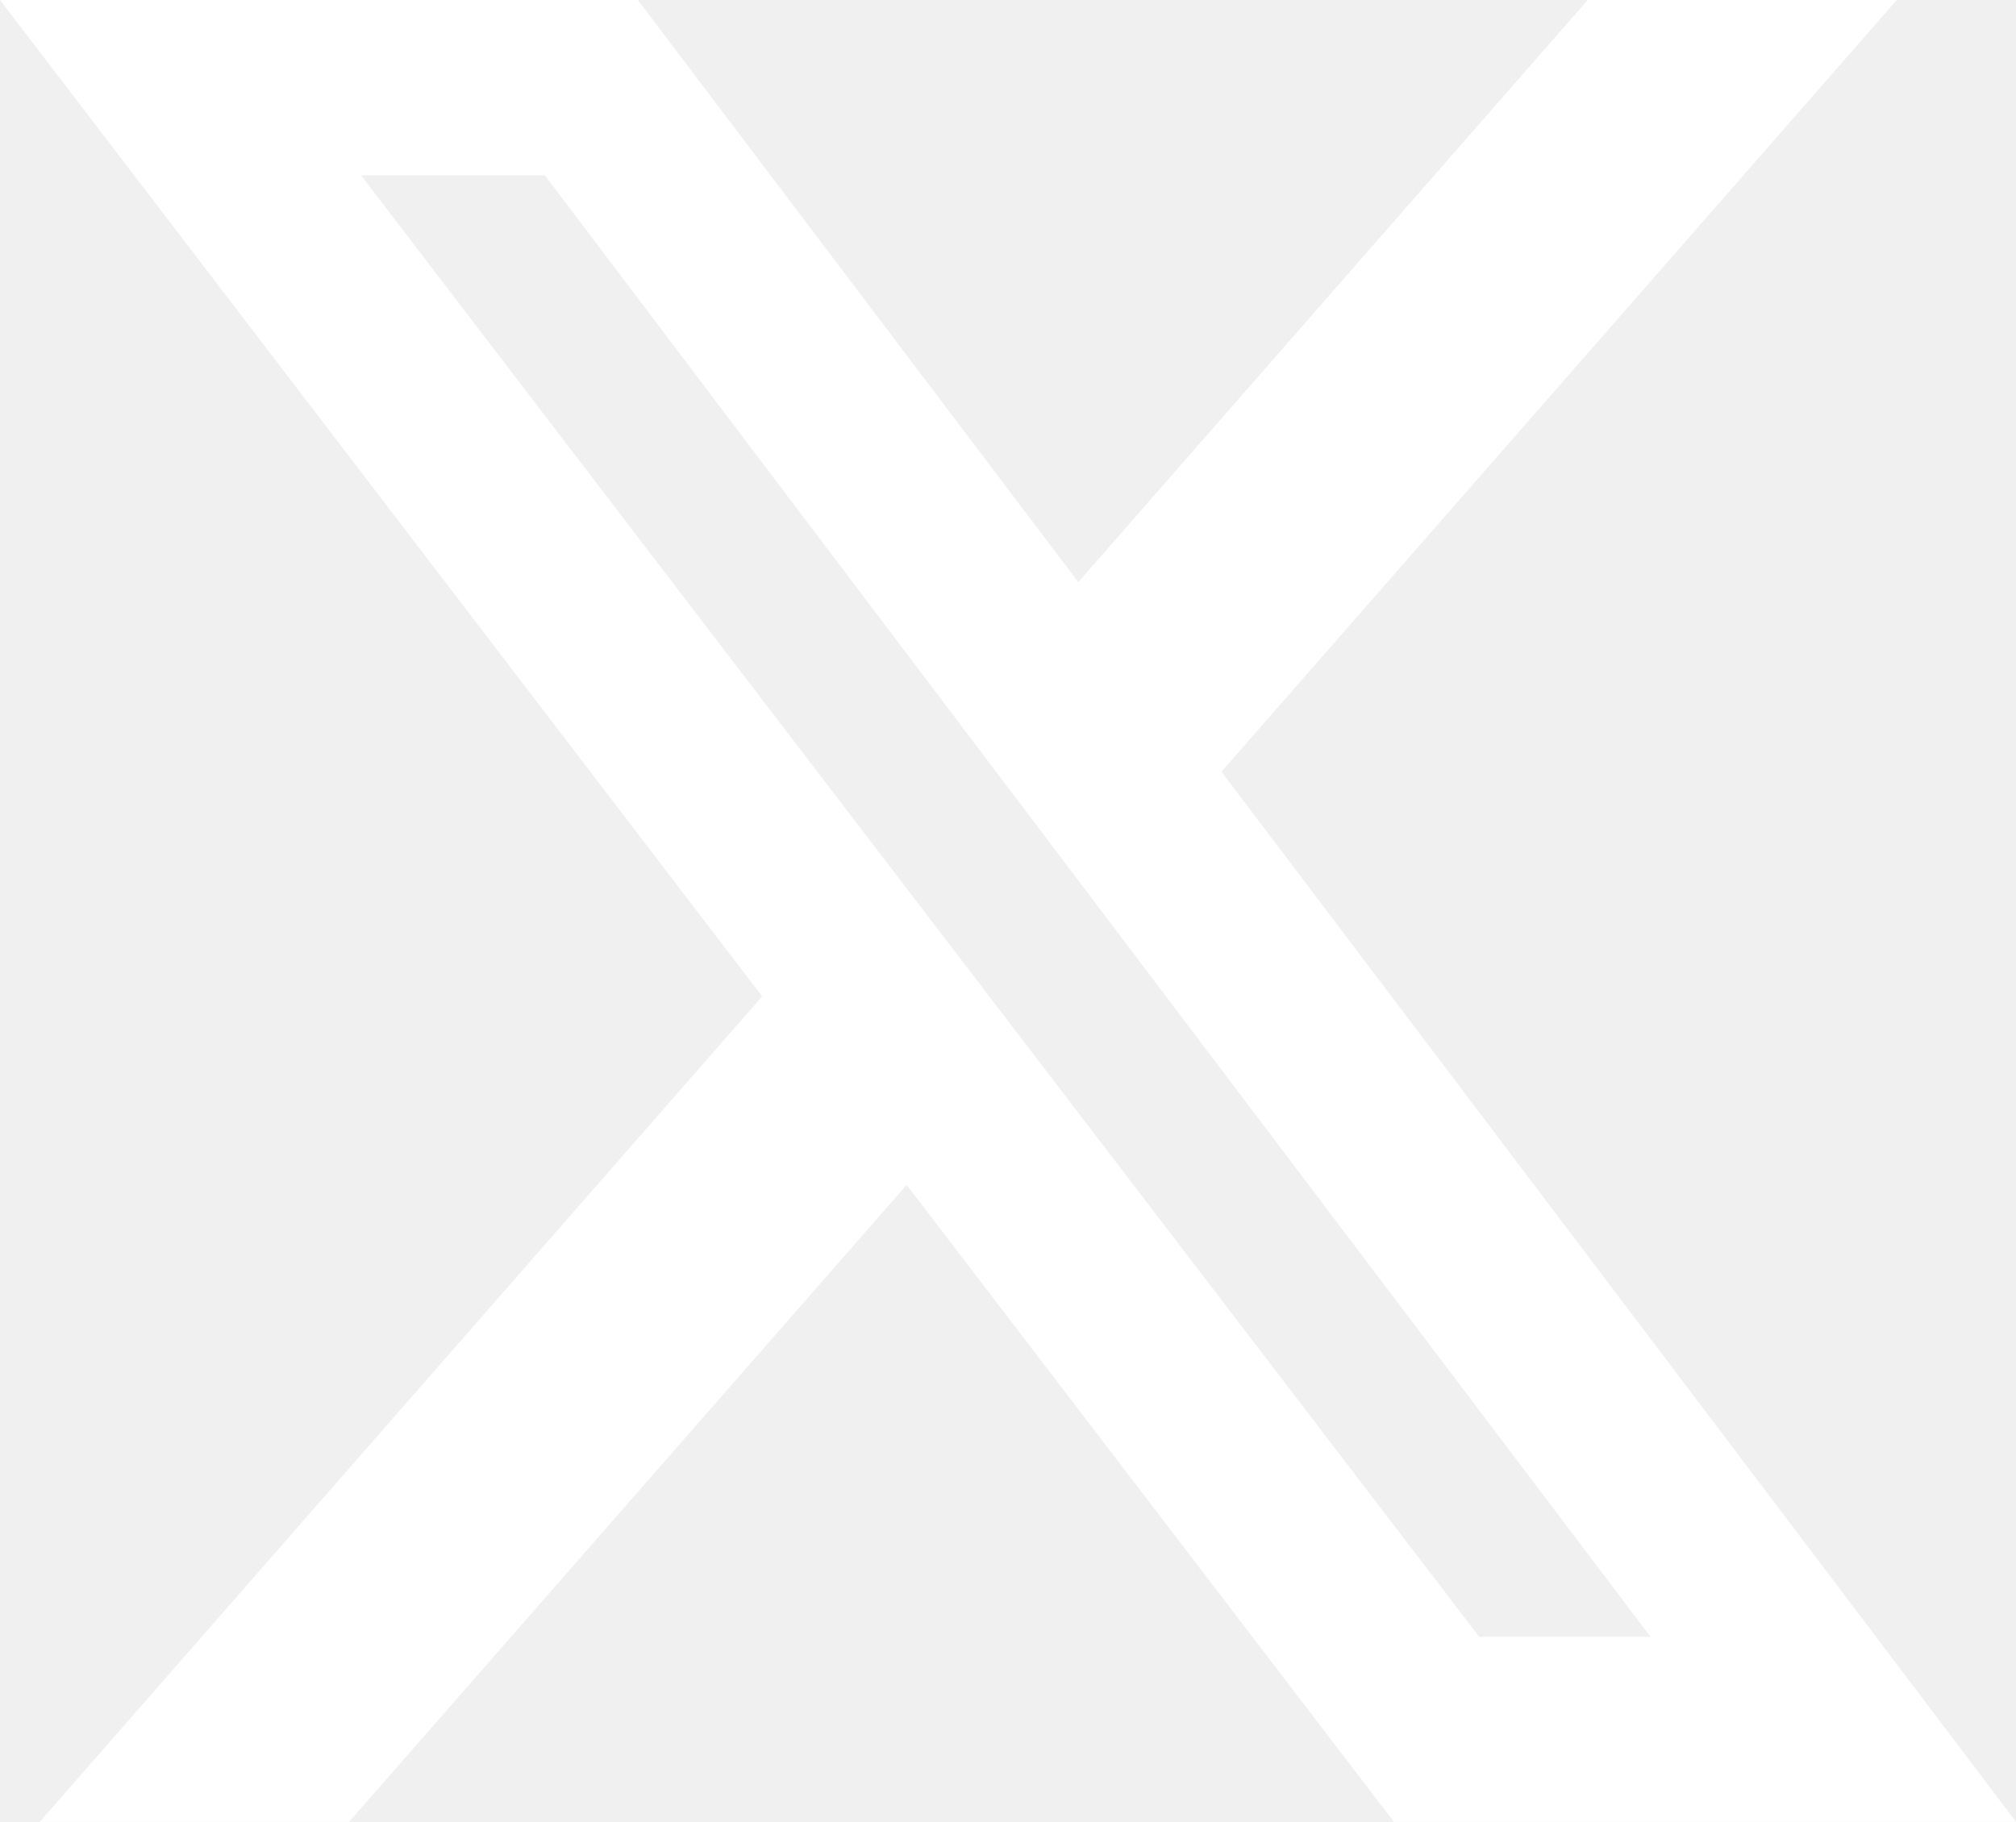
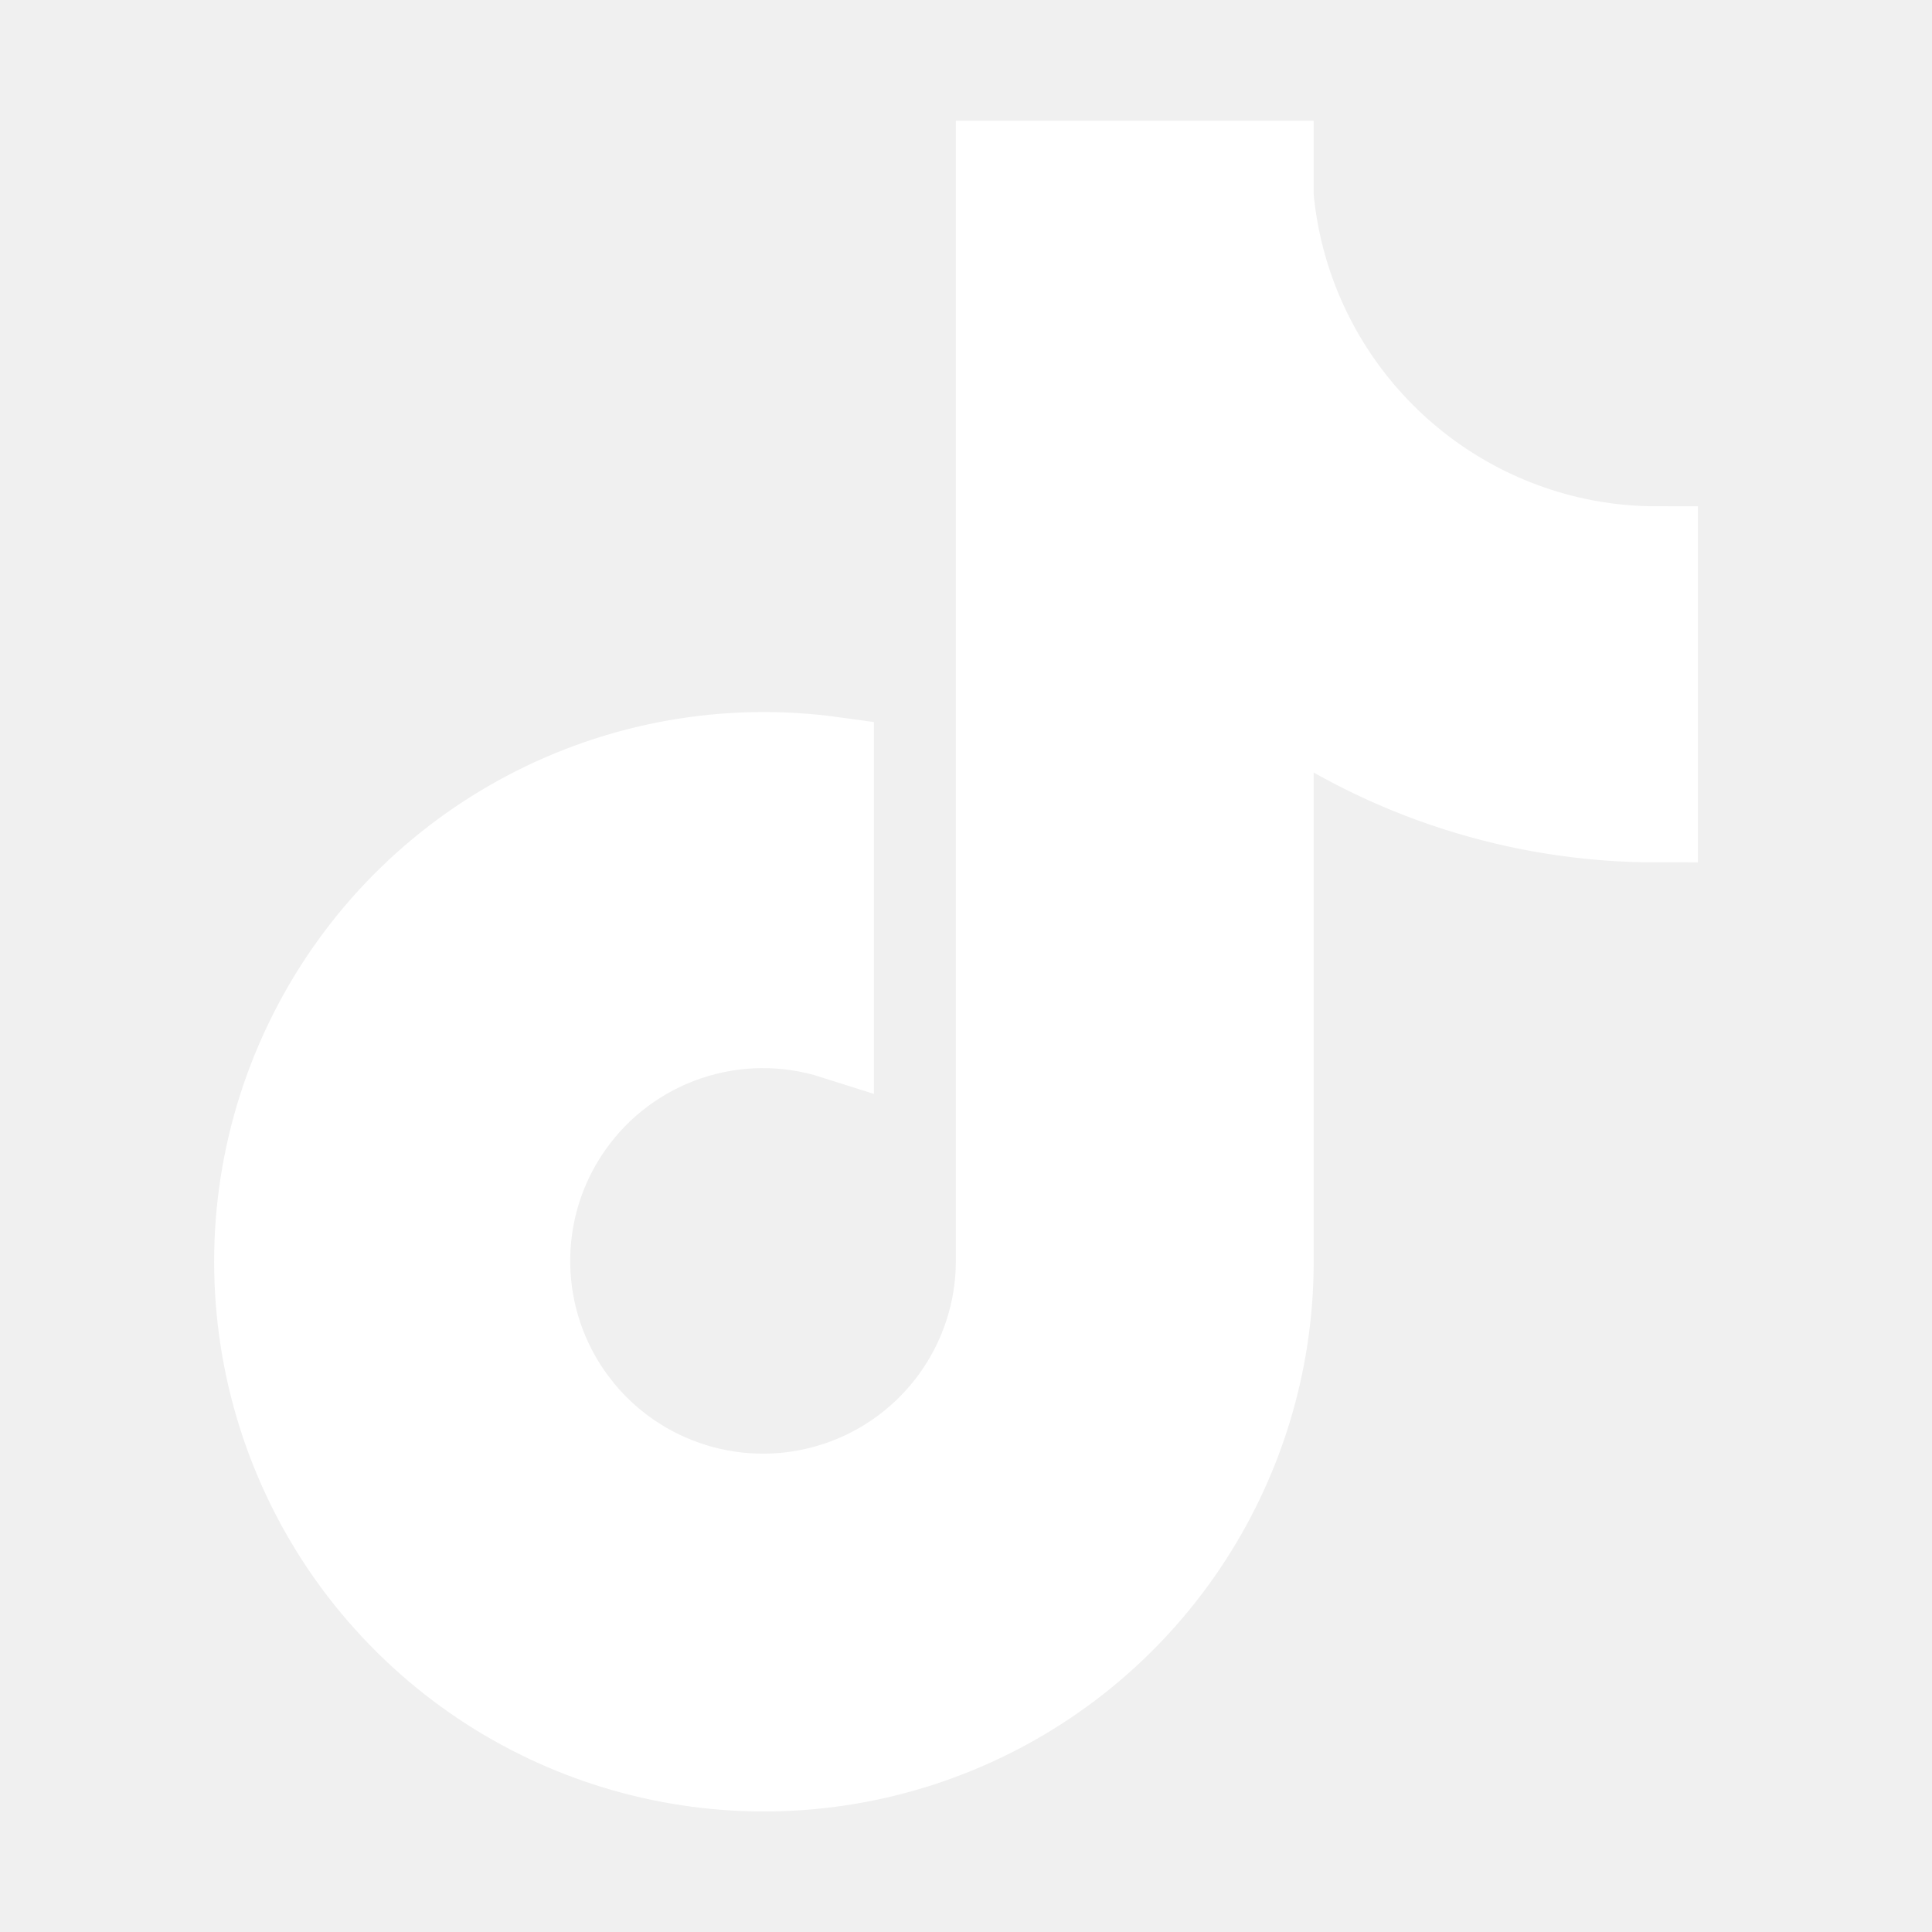
- <svg xmlns="http://www.w3.org/2000/svg" shape-rendering="geometricPrecision" text-rendering="geometricPrecision" image-rendering="optimizeQuality" fill-rule="evenodd" clip-rule="evenodd" viewBox="0 0 512 462.799">
-   <path fill="#fff" fill-rule="nonzero" d="M403.229 0h78.506L310.219 196.04 512 462.799H354.002L230.261 301.007 88.669 462.799h-78.56l183.455-209.683L0 0h161.999l111.856 147.88L403.229 0zm-27.556 415.805h43.505L138.363 44.527h-46.68l283.99 371.278z" />
+ <svg xmlns="http://www.w3.org/2000/svg" fill="#ffffff" width="64px" height="64px" viewBox="0 0 24.00 24.00" xml:space="preserve" stroke="#ffffff">
+   <g id="SVGRepo_bgCarrier" stroke-width="0" />
+   <g id="SVGRepo_tracerCarrier" stroke-linecap="round" stroke-linejoin="round" />
+   <g id="SVGRepo_iconCarrier">
+     <path d="M19.589 6.686a4.793 4.793 0 0 1-3.77-4.245V2h-3.445v13.672a2.896 2.896 0 0 1-5.201 1.743l-.002-.001.002.001a2.895 2.895 0 0 1 3.183-4.51v-3.5a6.329 6.329 0 0 0-5.394 10.692 6.33 6.33 0 0 0 10.857-4.424V8.687a8.182 8.182 0 0 0 4.773 1.526V6.79a4.831 4.831 0 0 1-1.003-.104z" />
+   </g>
</svg>
